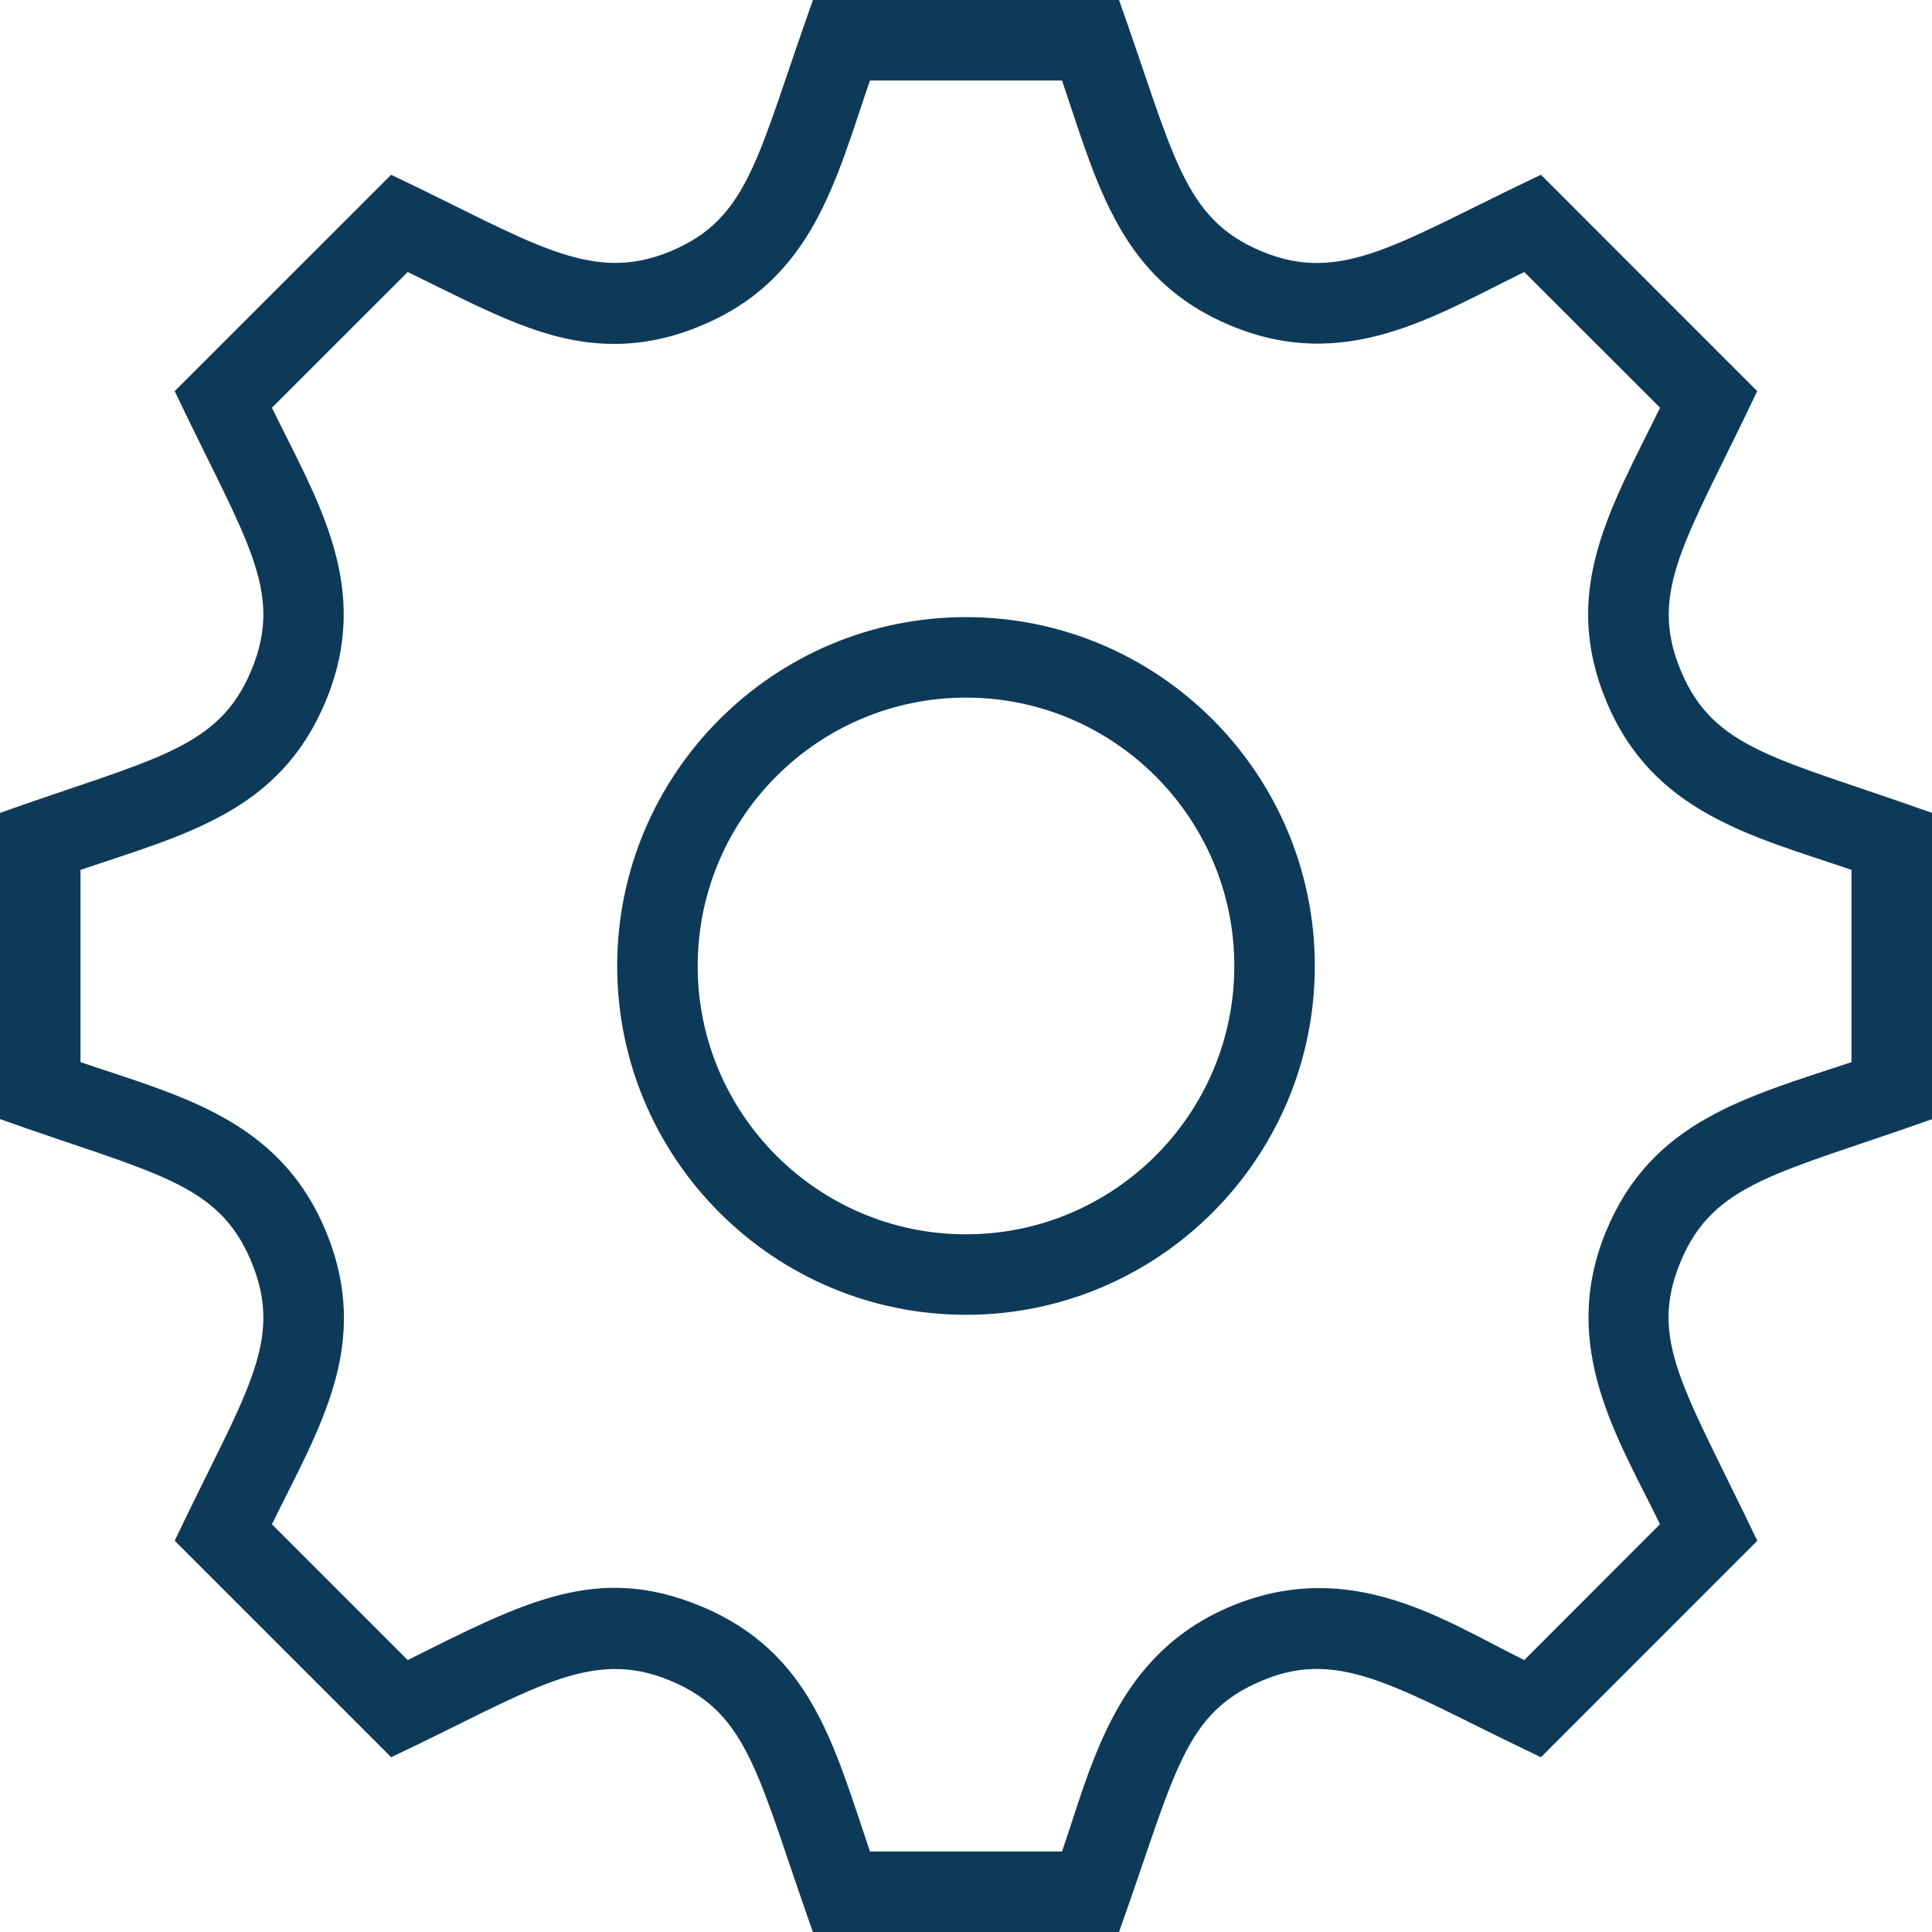
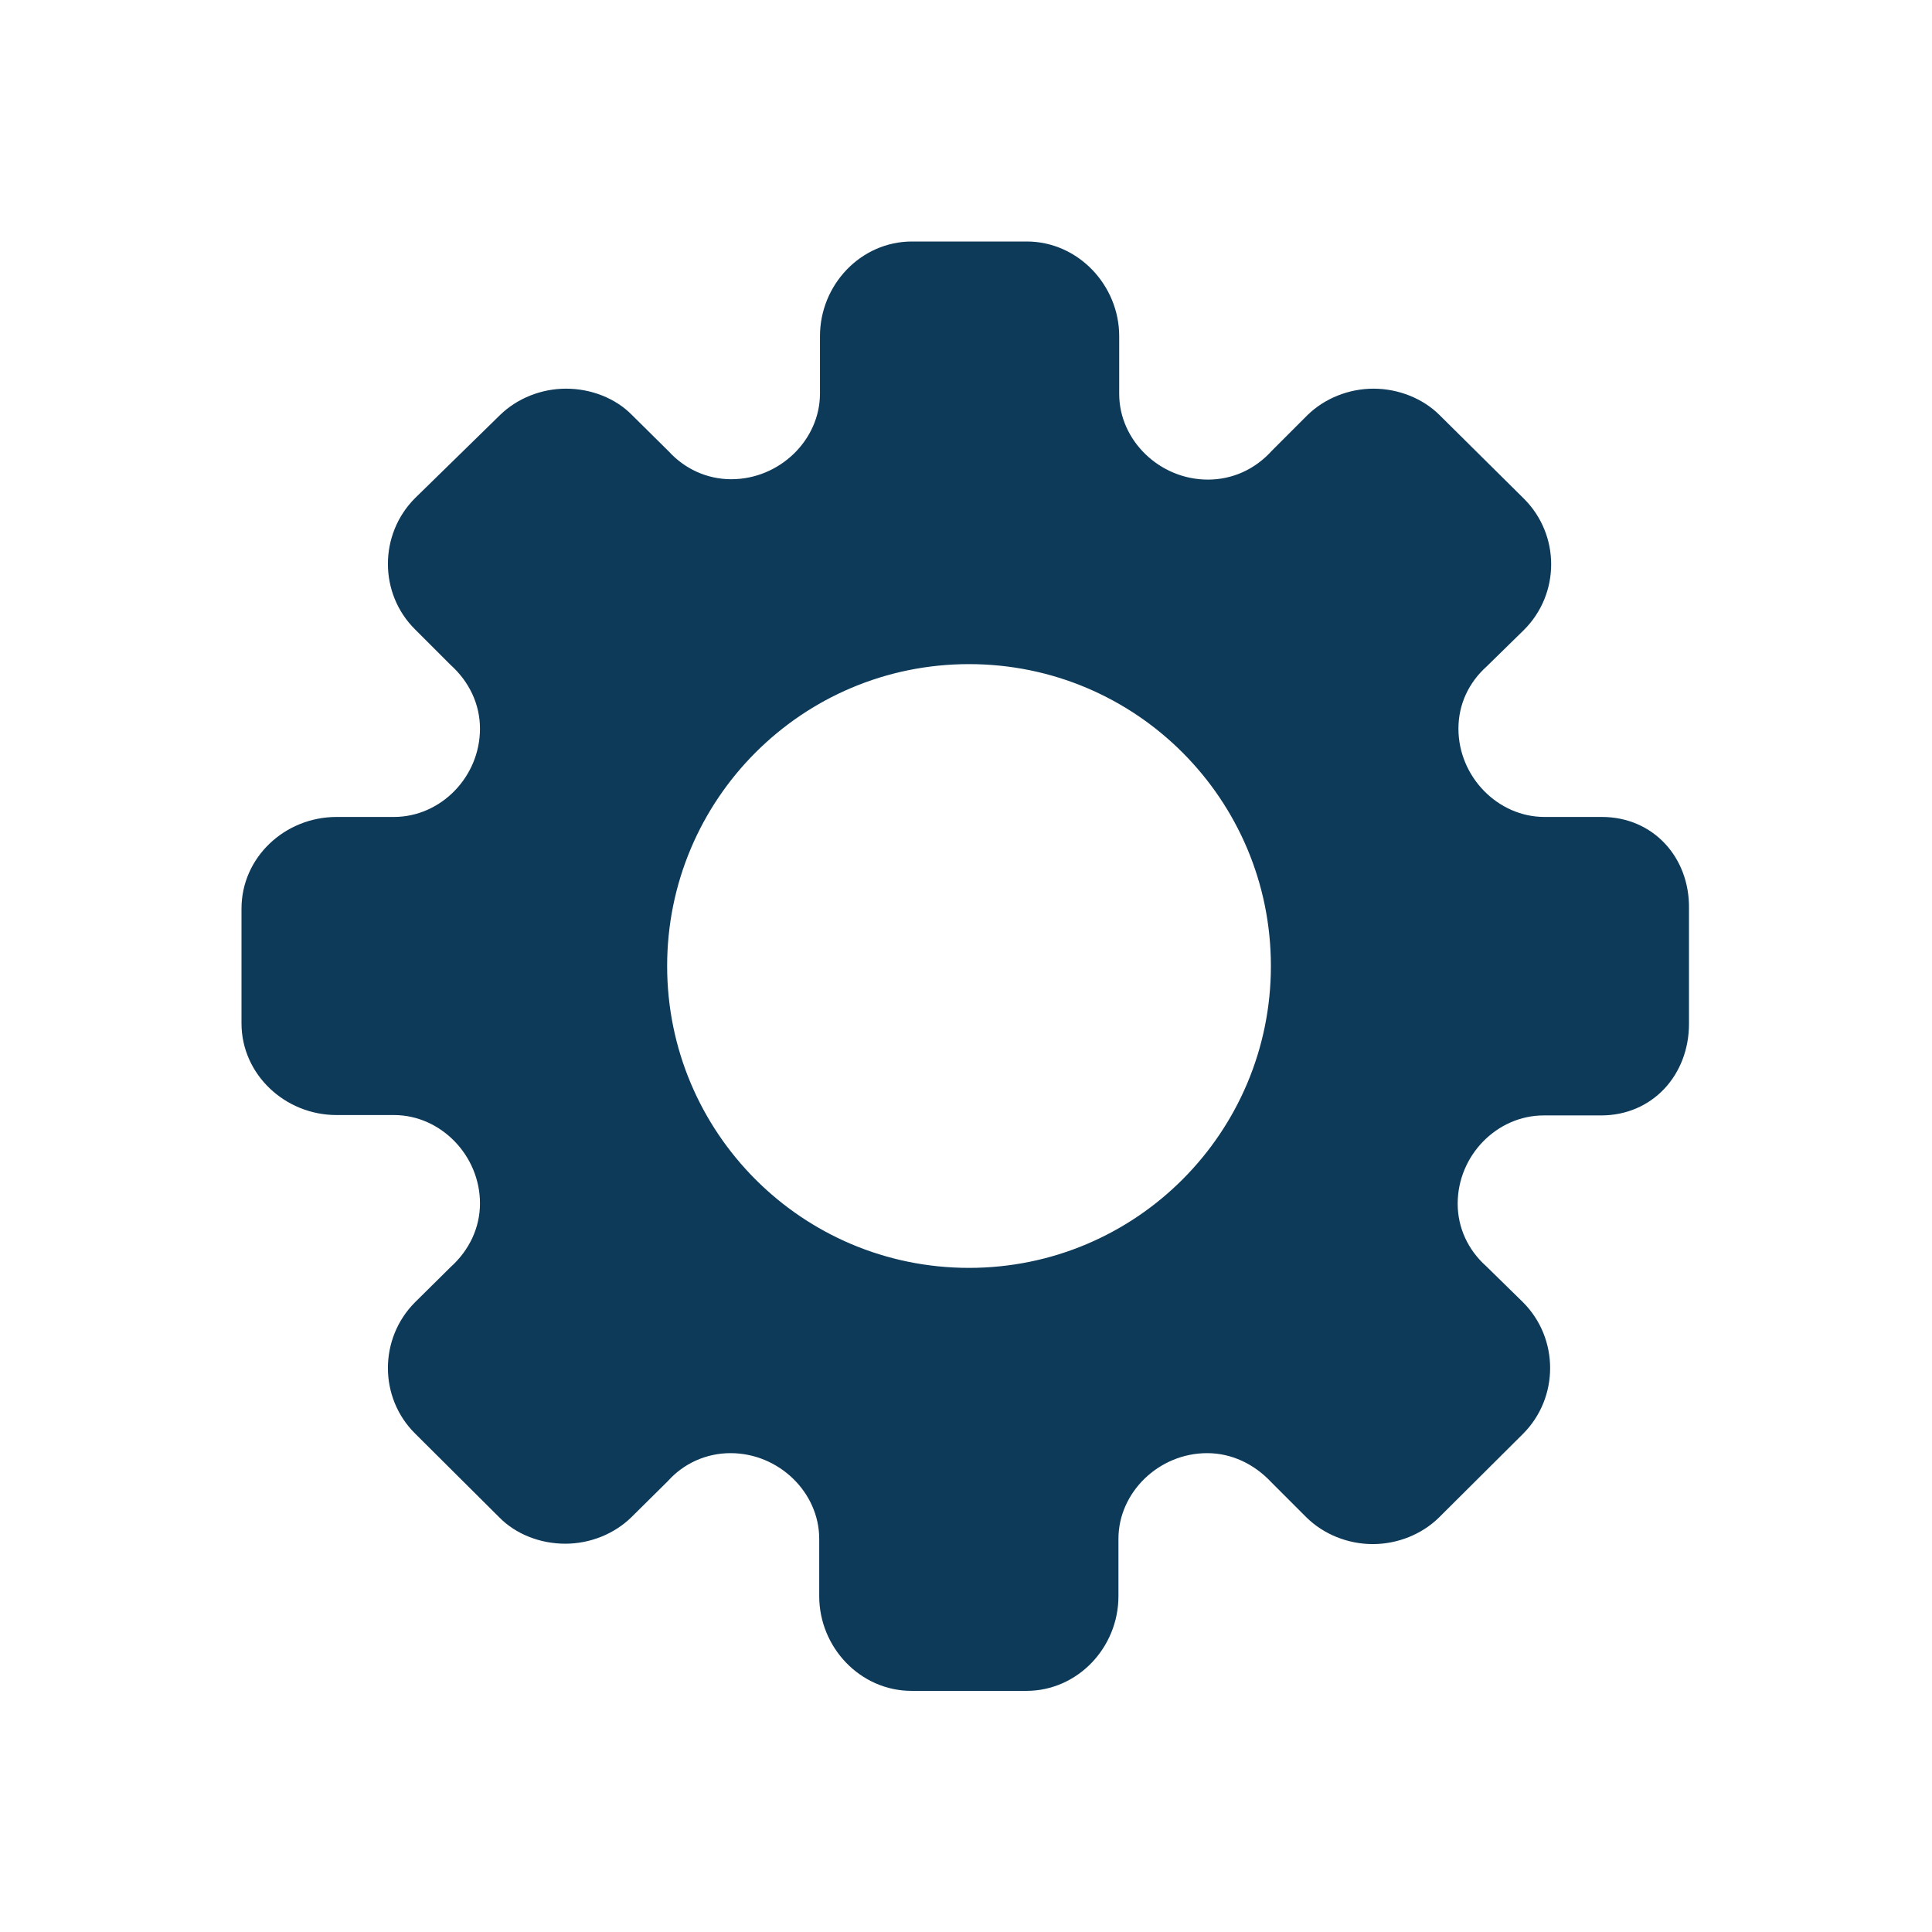
- <svg xmlns="http://www.w3.org/2000/svg" width="24" height="24">
-   <path style="fill:#0e3a5a;fill-opacity:1;stroke-width:1.3" d="M12 8.666c-1.838 0-3.333 1.496-3.333 3.334s1.495 3.333 3.333 3.333 3.333-1.495 3.333-3.333-1.495-3.334-3.333-3.334m0 7.667c-2.39 0-4.333-1.943-4.333-4.333s1.943-4.334 4.333-4.334 4.333 1.944 4.333 4.334c0 2.39-1.943 4.333-4.333 4.333m-1.193 6.667h2.386c.379-1.104.668-2.451 2.107-3.05 1.496-.617 2.666.196 3.635.672l1.686-1.688c-.508-1.047-1.266-2.199-.669-3.641.567-1.369 1.739-1.663 3.048-2.099v-2.388c-1.235-.421-2.471-.708-3.047-2.098-.572-1.38.057-2.395.669-3.643l-1.687-1.686c-1.117.547-2.221 1.257-3.642.668-1.374-.571-1.656-1.734-2.1-3.047h-2.386c-.424 1.231-.704 2.468-2.099 3.046-.365.153-.718.226-1.077.226-.843 0-1.539-.392-2.566-.893l-1.687 1.686c.574 1.175 1.251 2.237.669 3.643-.571 1.375-1.734 1.654-3.047 2.098v2.388c1.226.418 2.468.705 3.047 2.098.581 1.403-.075 2.432-.669 3.643l1.687 1.687c1.45-.725 2.355-1.204 3.642-.669 1.378.572 1.655 1.738 2.1 3.047m3.094 1h-3.803c-.681-1.918-.785-2.713-1.773-3.123-1.005-.419-1.731.132-3.466.952l-2.689-2.689c.873-1.837 1.367-2.465.953-3.465-.412-.991-1.192-1.087-3.123-1.773v-3.804c1.906-.678 2.712-.782 3.123-1.773.411-.991-.071-1.613-.953-3.466l2.689-2.688c1.741.828 2.466 1.365 3.465.953.992-.412 1.082-1.185 1.775-3.124h3.802c.682 1.918.788 2.714 1.774 3.123 1.001.416 1.709-.119 3.467-.952l2.687 2.688c-.878 1.847-1.361 2.477-.952 3.465.411.992 1.192 1.087 3.123 1.774v3.805c-1.906.677-2.713.782-3.124 1.773-.403.975.044 1.561.954 3.464l-2.688 2.689c-1.728-.82-2.467-1.37-3.456-.955-.988.41-1.08 1.146-1.785 3.126" />
+ <svg xmlns="http://www.w3.org/2000/svg" height="512px" id="Layer_1" style="fill:#0e3a5a;" version="1.1" viewBox="0 0 512 512" width="512px" xml:space="preserve">
+   <path d="M424.5,216.5h-15.2c-12.4,0-22.8-10.7-22.8-23.4c0-6.4,2.7-12.2,7.5-16.5l9.8-9.6c9.7-9.6,9.7-25.3,0-34.9l-22.3-22.1  c-4.4-4.4-10.9-7-17.5-7c-6.6,0-13,2.6-17.5,7l-9.4,9.4c-4.5,5-10.5,7.7-17,7.7c-12.8,0-23.5-10.4-23.5-22.7V89.1  c0-13.5-10.9-25.1-24.5-25.1h-30.4c-13.6,0-24.4,11.5-24.4,25.1v15.2c0,12.3-10.7,22.7-23.5,22.7c-6.4,0-12.3-2.7-16.6-7.4l-9.7-9.6  c-4.4-4.5-10.9-7-17.5-7s-13,2.6-17.5,7L110,132c-9.6,9.6-9.6,25.3,0,34.8l9.4,9.4c5,4.5,7.8,10.5,7.8,16.9  c0,12.8-10.4,23.4-22.8,23.4H89.2c-13.7,0-25.2,10.7-25.2,24.3V256v15.2c0,13.5,11.5,24.3,25.2,24.3h15.2  c12.4,0,22.8,10.7,22.8,23.4c0,6.4-2.8,12.4-7.8,16.9l-9.4,9.3c-9.6,9.6-9.6,25.3,0,34.8l22.3,22.2c4.4,4.5,10.9,7,17.5,7  c6.6,0,13-2.6,17.5-7l9.7-9.6c4.2-4.7,10.2-7.4,16.6-7.4c12.8,0,23.5,10.4,23.5,22.7v15.2c0,13.5,10.8,25.1,24.5,25.1h30.4  c13.6,0,24.4-11.5,24.4-25.1v-15.2c0-12.3,10.7-22.7,23.5-22.7c6.4,0,12.4,2.8,17,7.7l9.4,9.4c4.5,4.4,10.9,7,17.5,7  c6.6,0,13-2.6,17.5-7l22.3-22.2c9.6-9.6,9.6-25.3,0-34.9l-9.8-9.6c-4.8-4.3-7.5-10.2-7.5-16.5c0-12.8,10.4-23.4,22.8-23.4h15.2  c13.6,0,23.3-10.7,23.3-24.3V256v-15.2C447.8,227.2,438.1,216.5,424.5,216.5z M336.8,256L336.8,256c0,44.1-35.7,80-80,80  c-44.3,0-80-35.9-80-80l0,0l0,0c0-44.1,35.7-80,80-80C301.1,176,336.8,211.9,336.8,256L336.8,256z" />
</svg>
